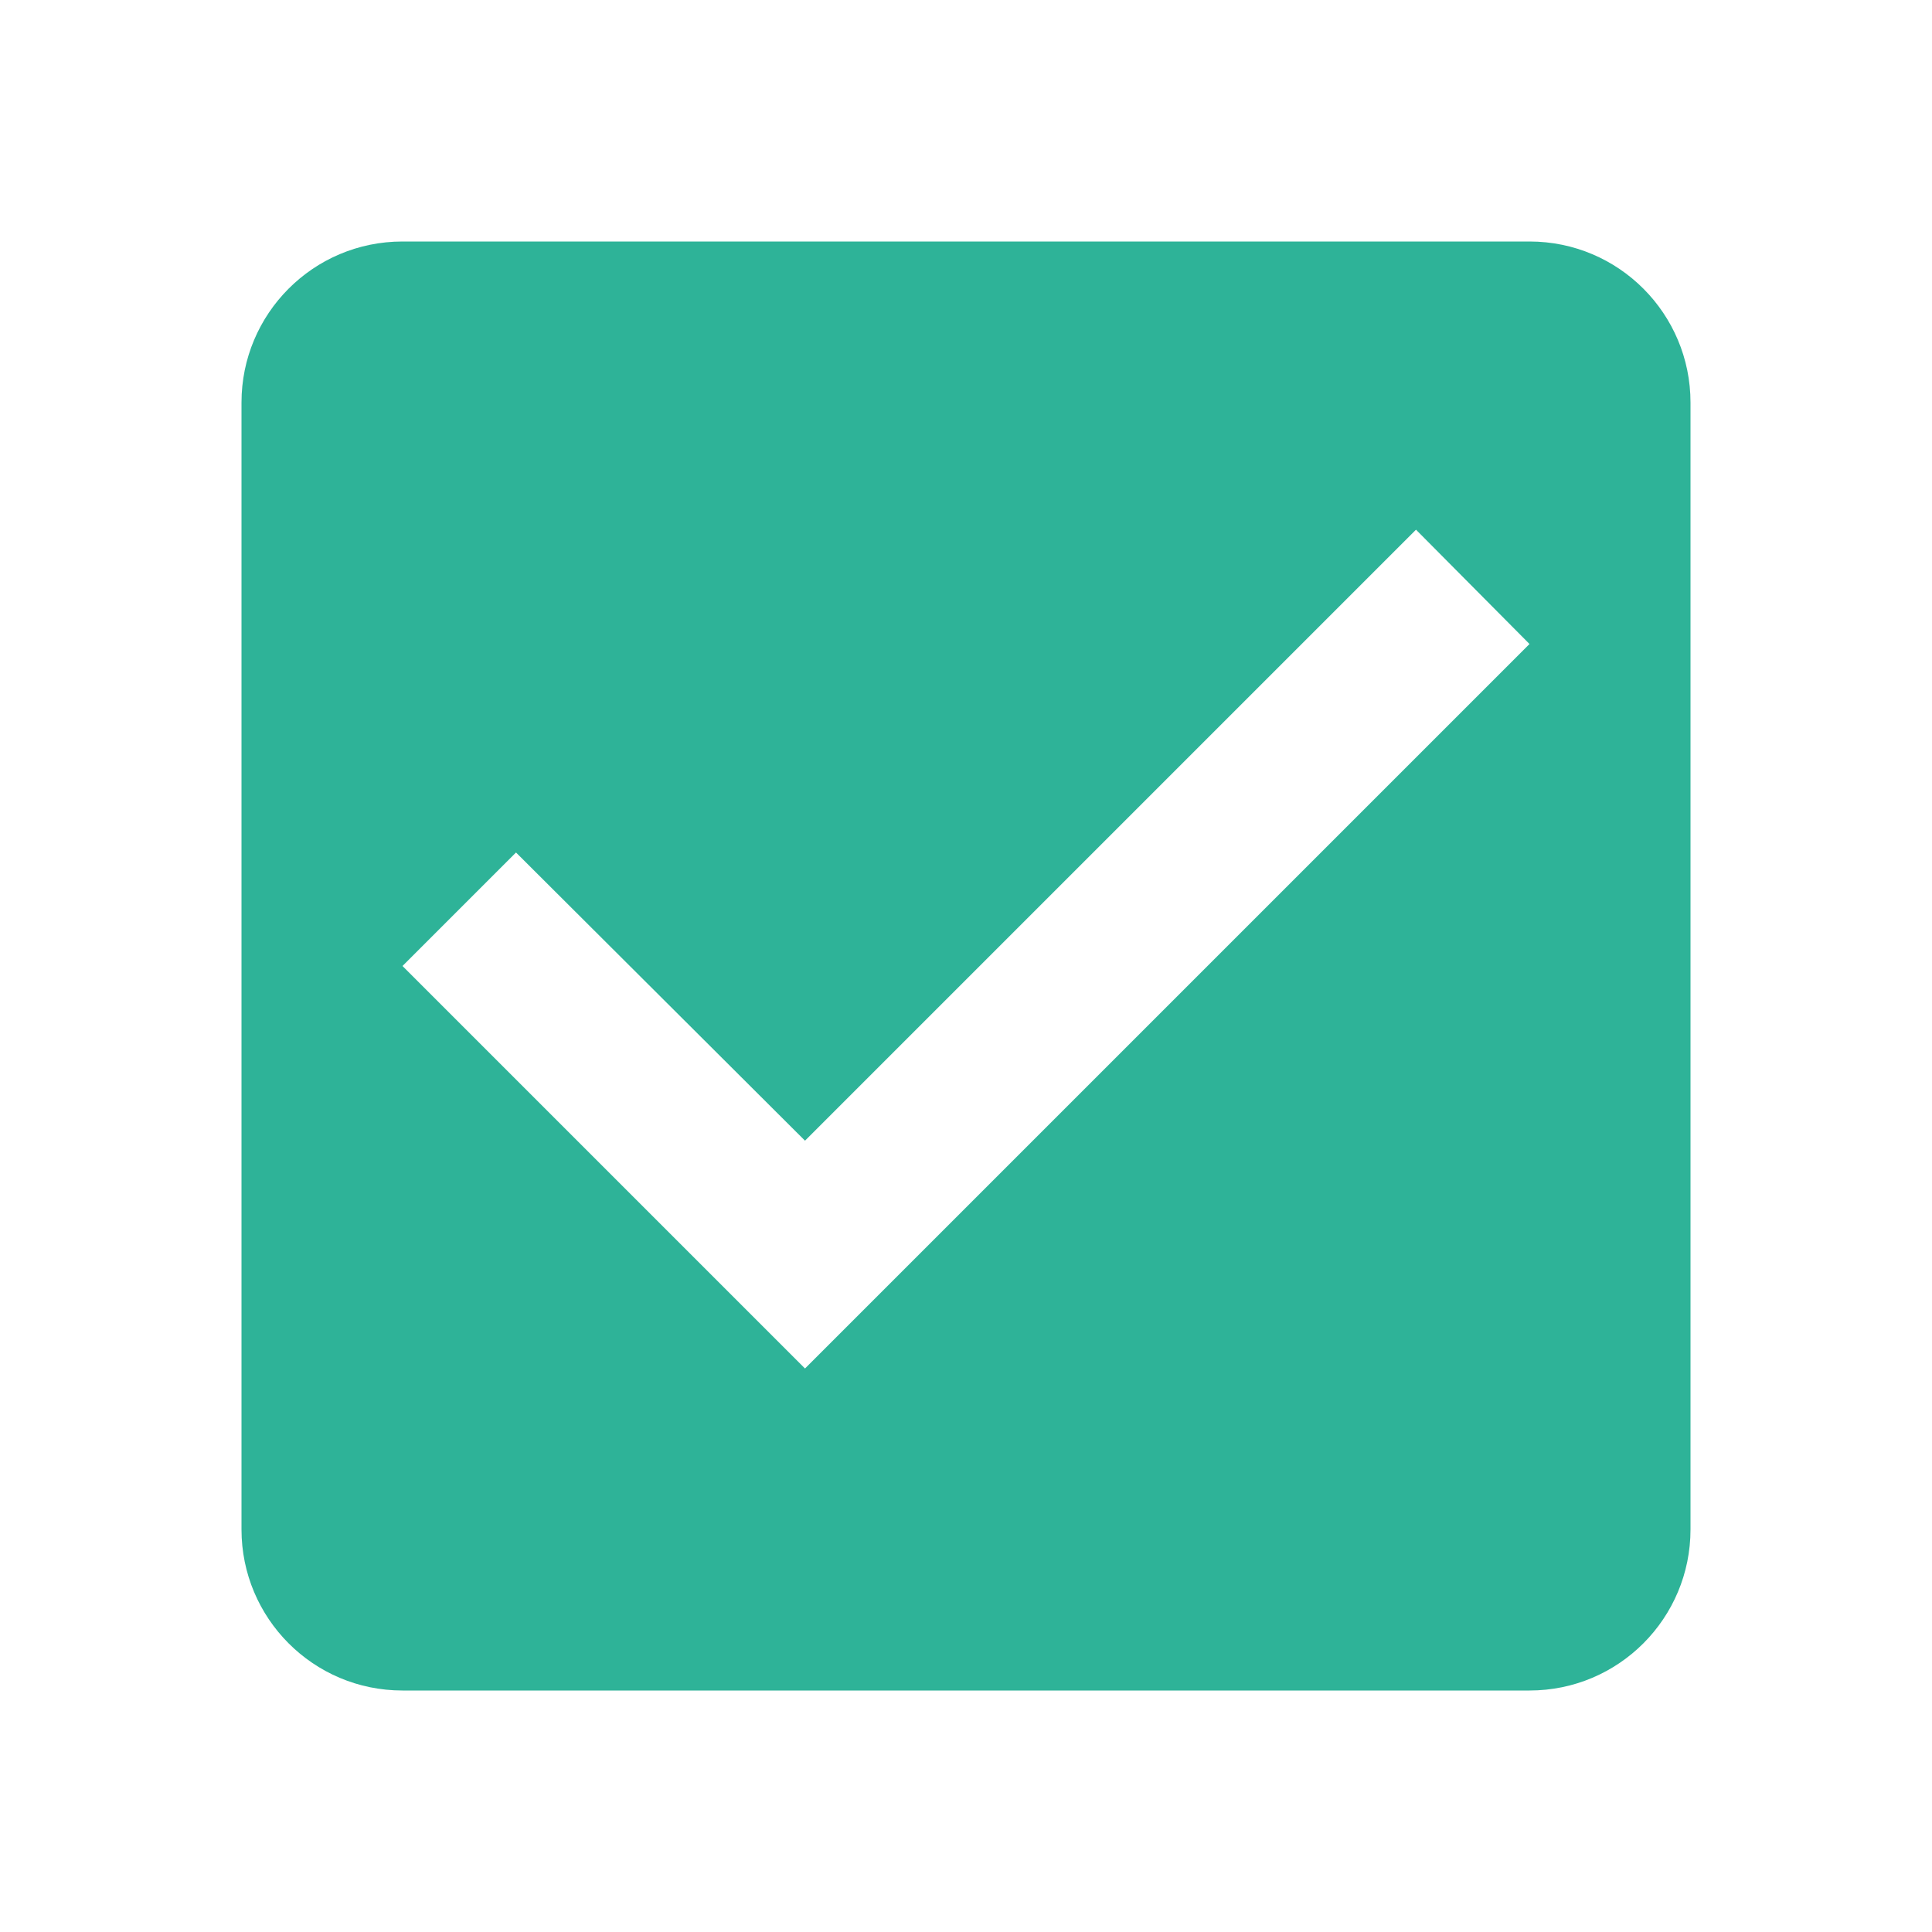
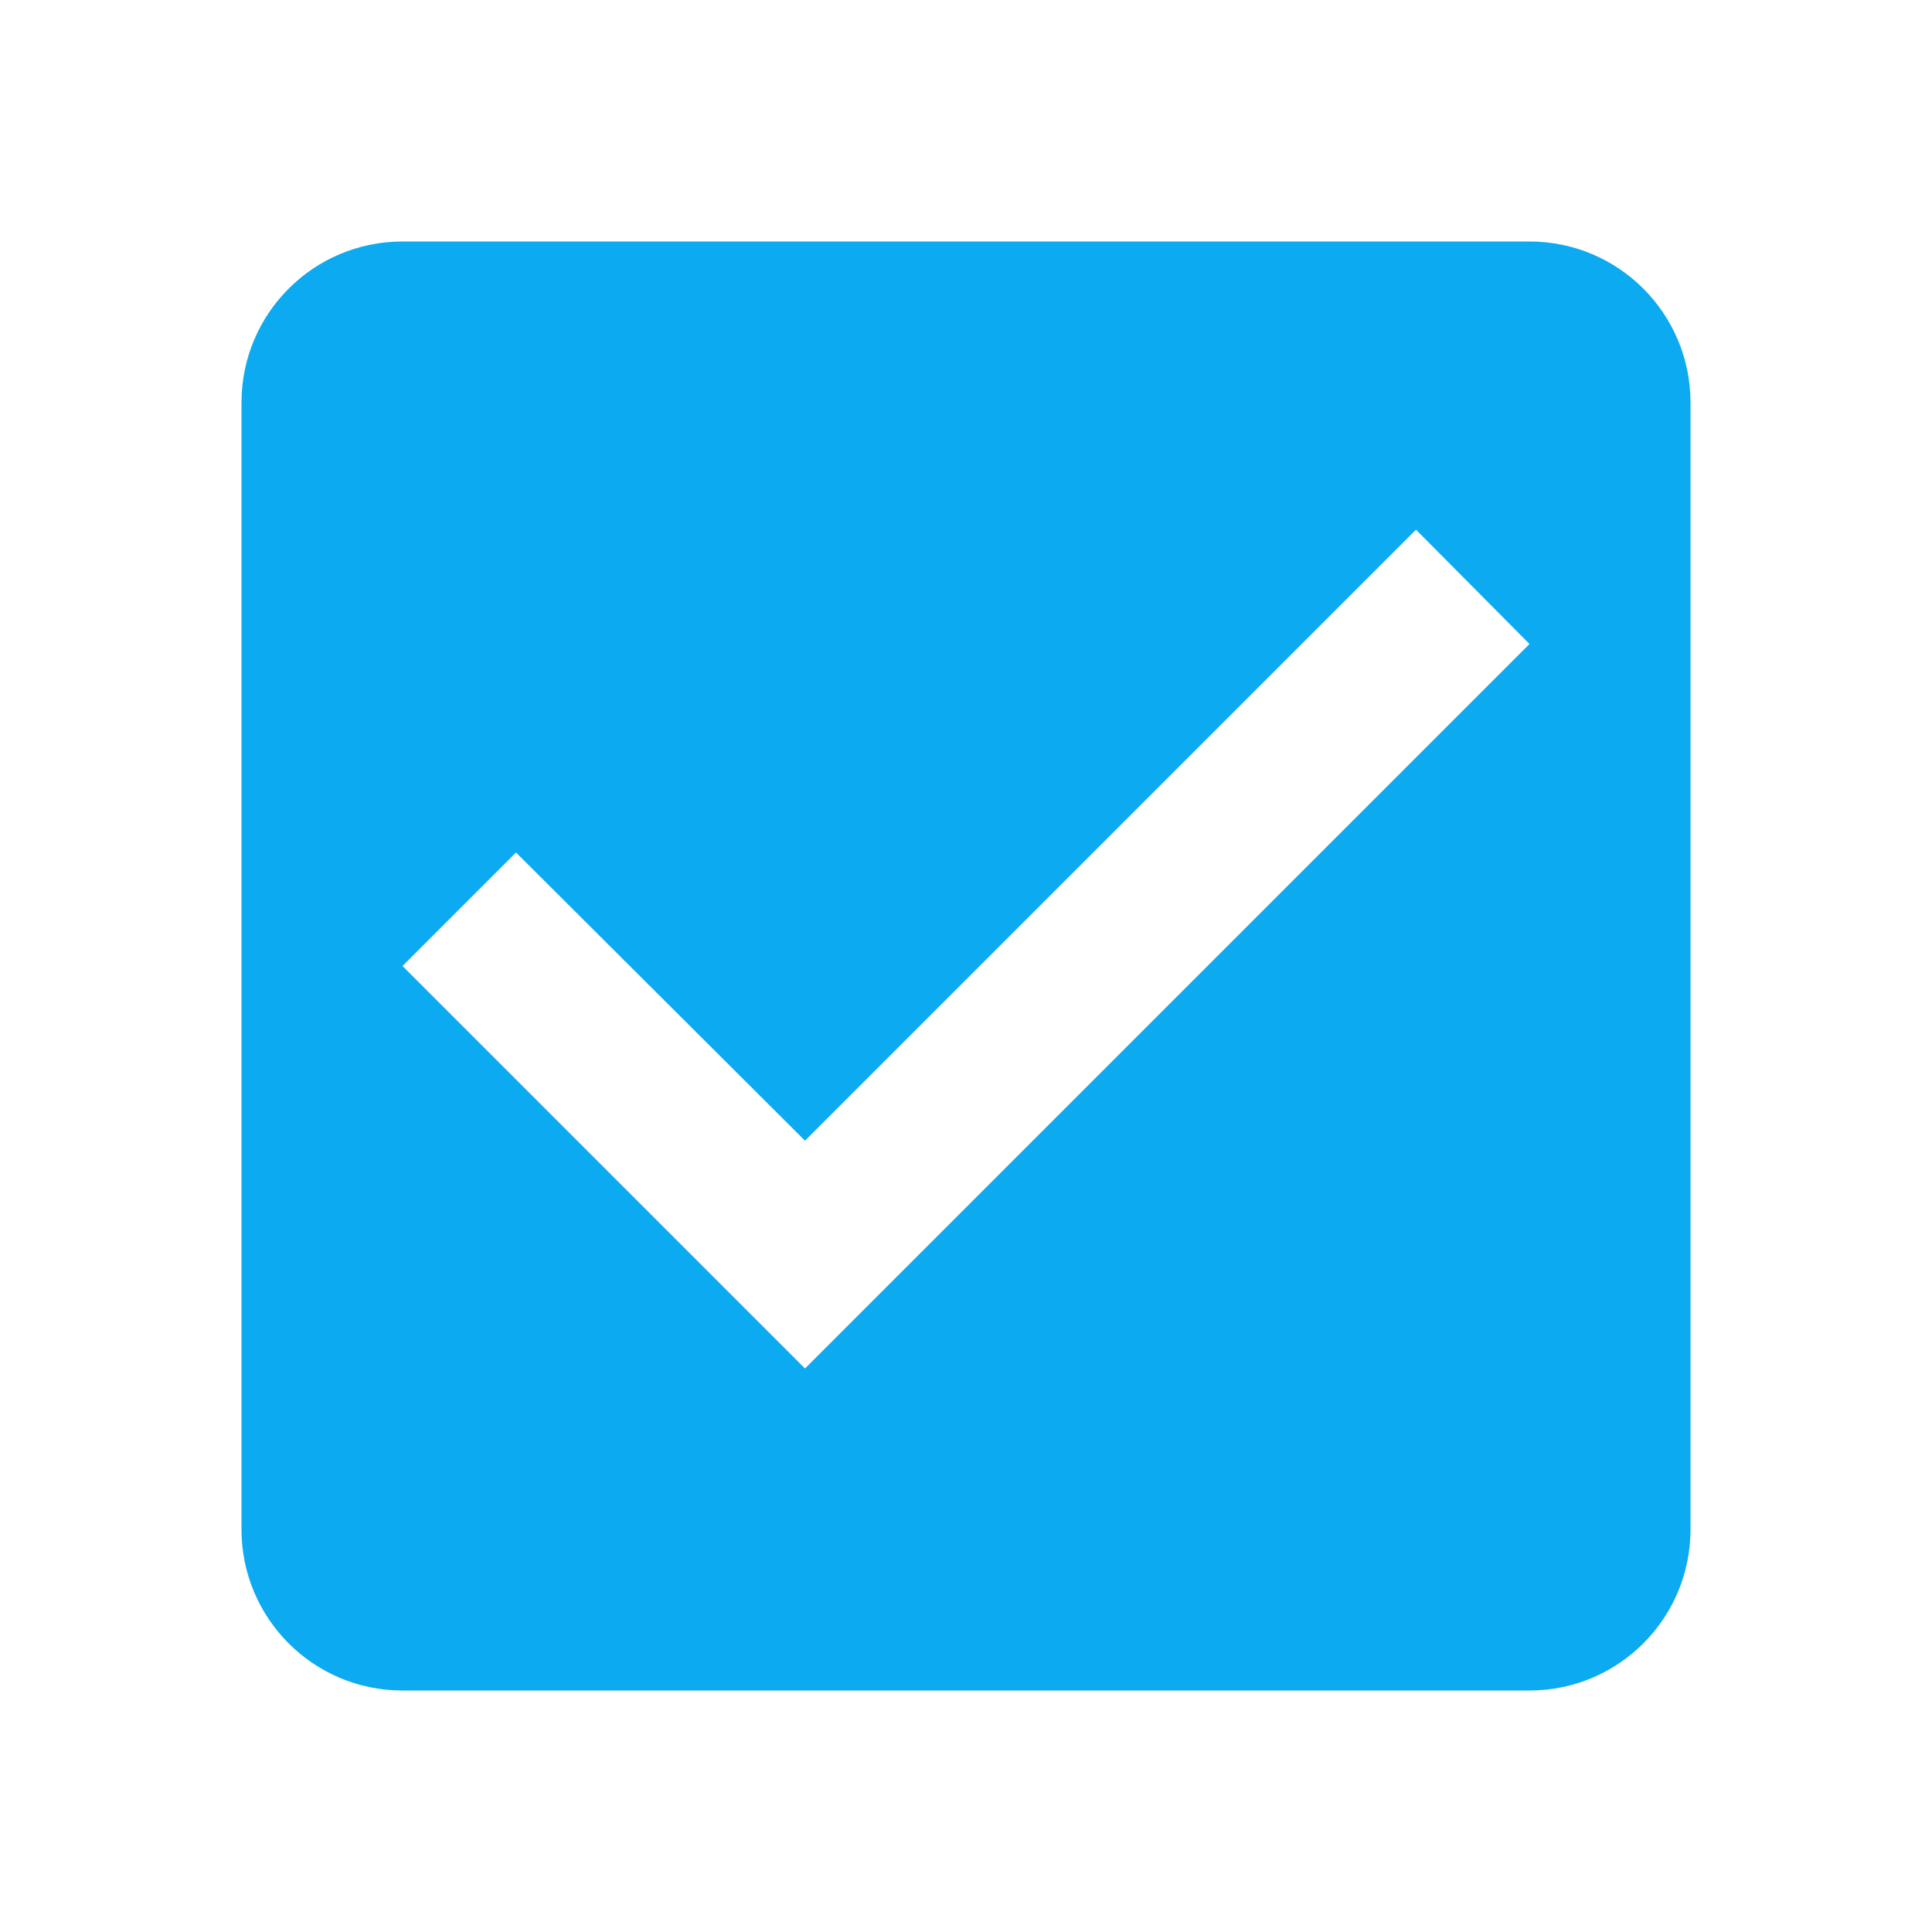
<svg xmlns="http://www.w3.org/2000/svg" fill="#000000" height="24" viewBox="0 0 24 24" width="24" id="svg2" version="1.1">
  <defs id="defs10" />
-   <path d="M19 3H5c-1.11 0-2 .9-2 2v14c0 1.1.89 2 2 2h14c1.11 0 2-.9 2-2V5c0-1.1-.89-2-2-2zm-9 14l-5-5 1.41-1.41L10 14.17l7.59-7.59L19 8l-9 9z" id="path6" style="fill:#2eb398;fill-opacity:1" />
+   <path d="M19 3H5c-1.11 0-2 .9-2 2v14c0 1.1.89 2 2 2h14c1.11 0 2-.9 2-2V5c0-1.1-.89-2-2-2zm-9 14l-5-5 1.41-1.41L10 14.17l7.59-7.59L19 8l-9 9z" id="path6" style="fill:#0caaf0;fill-opacity:1" />
</svg>
